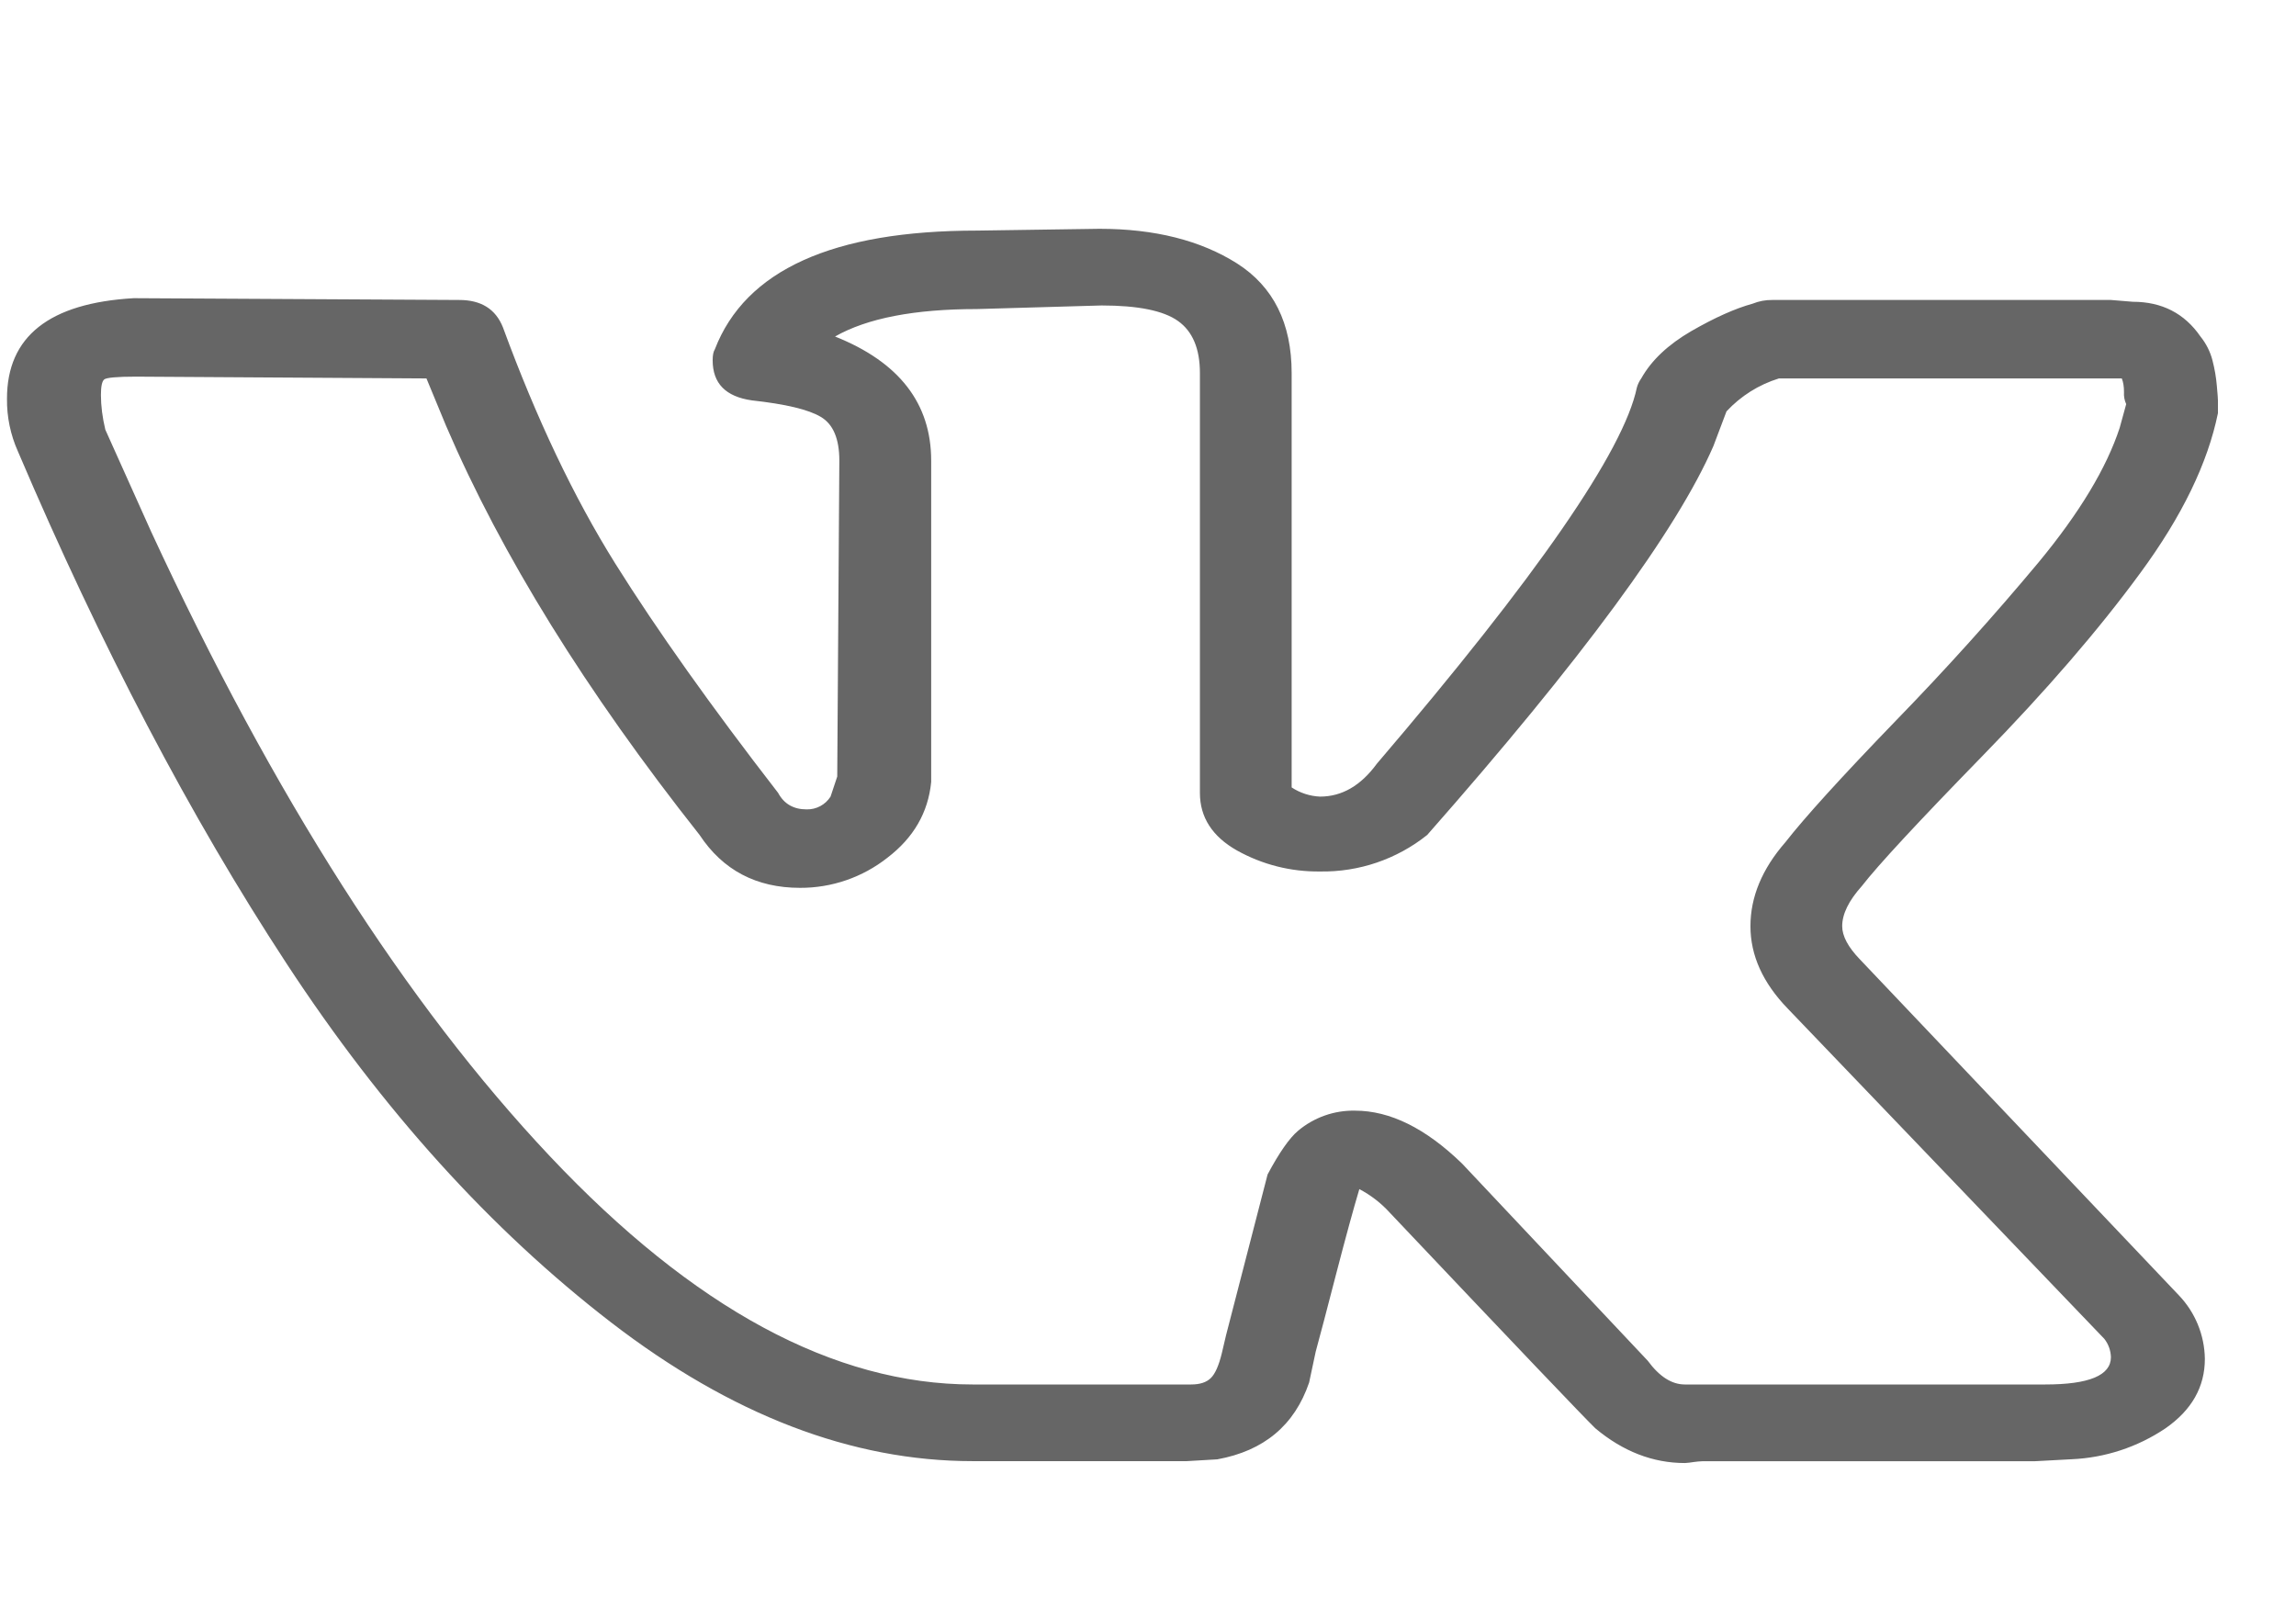
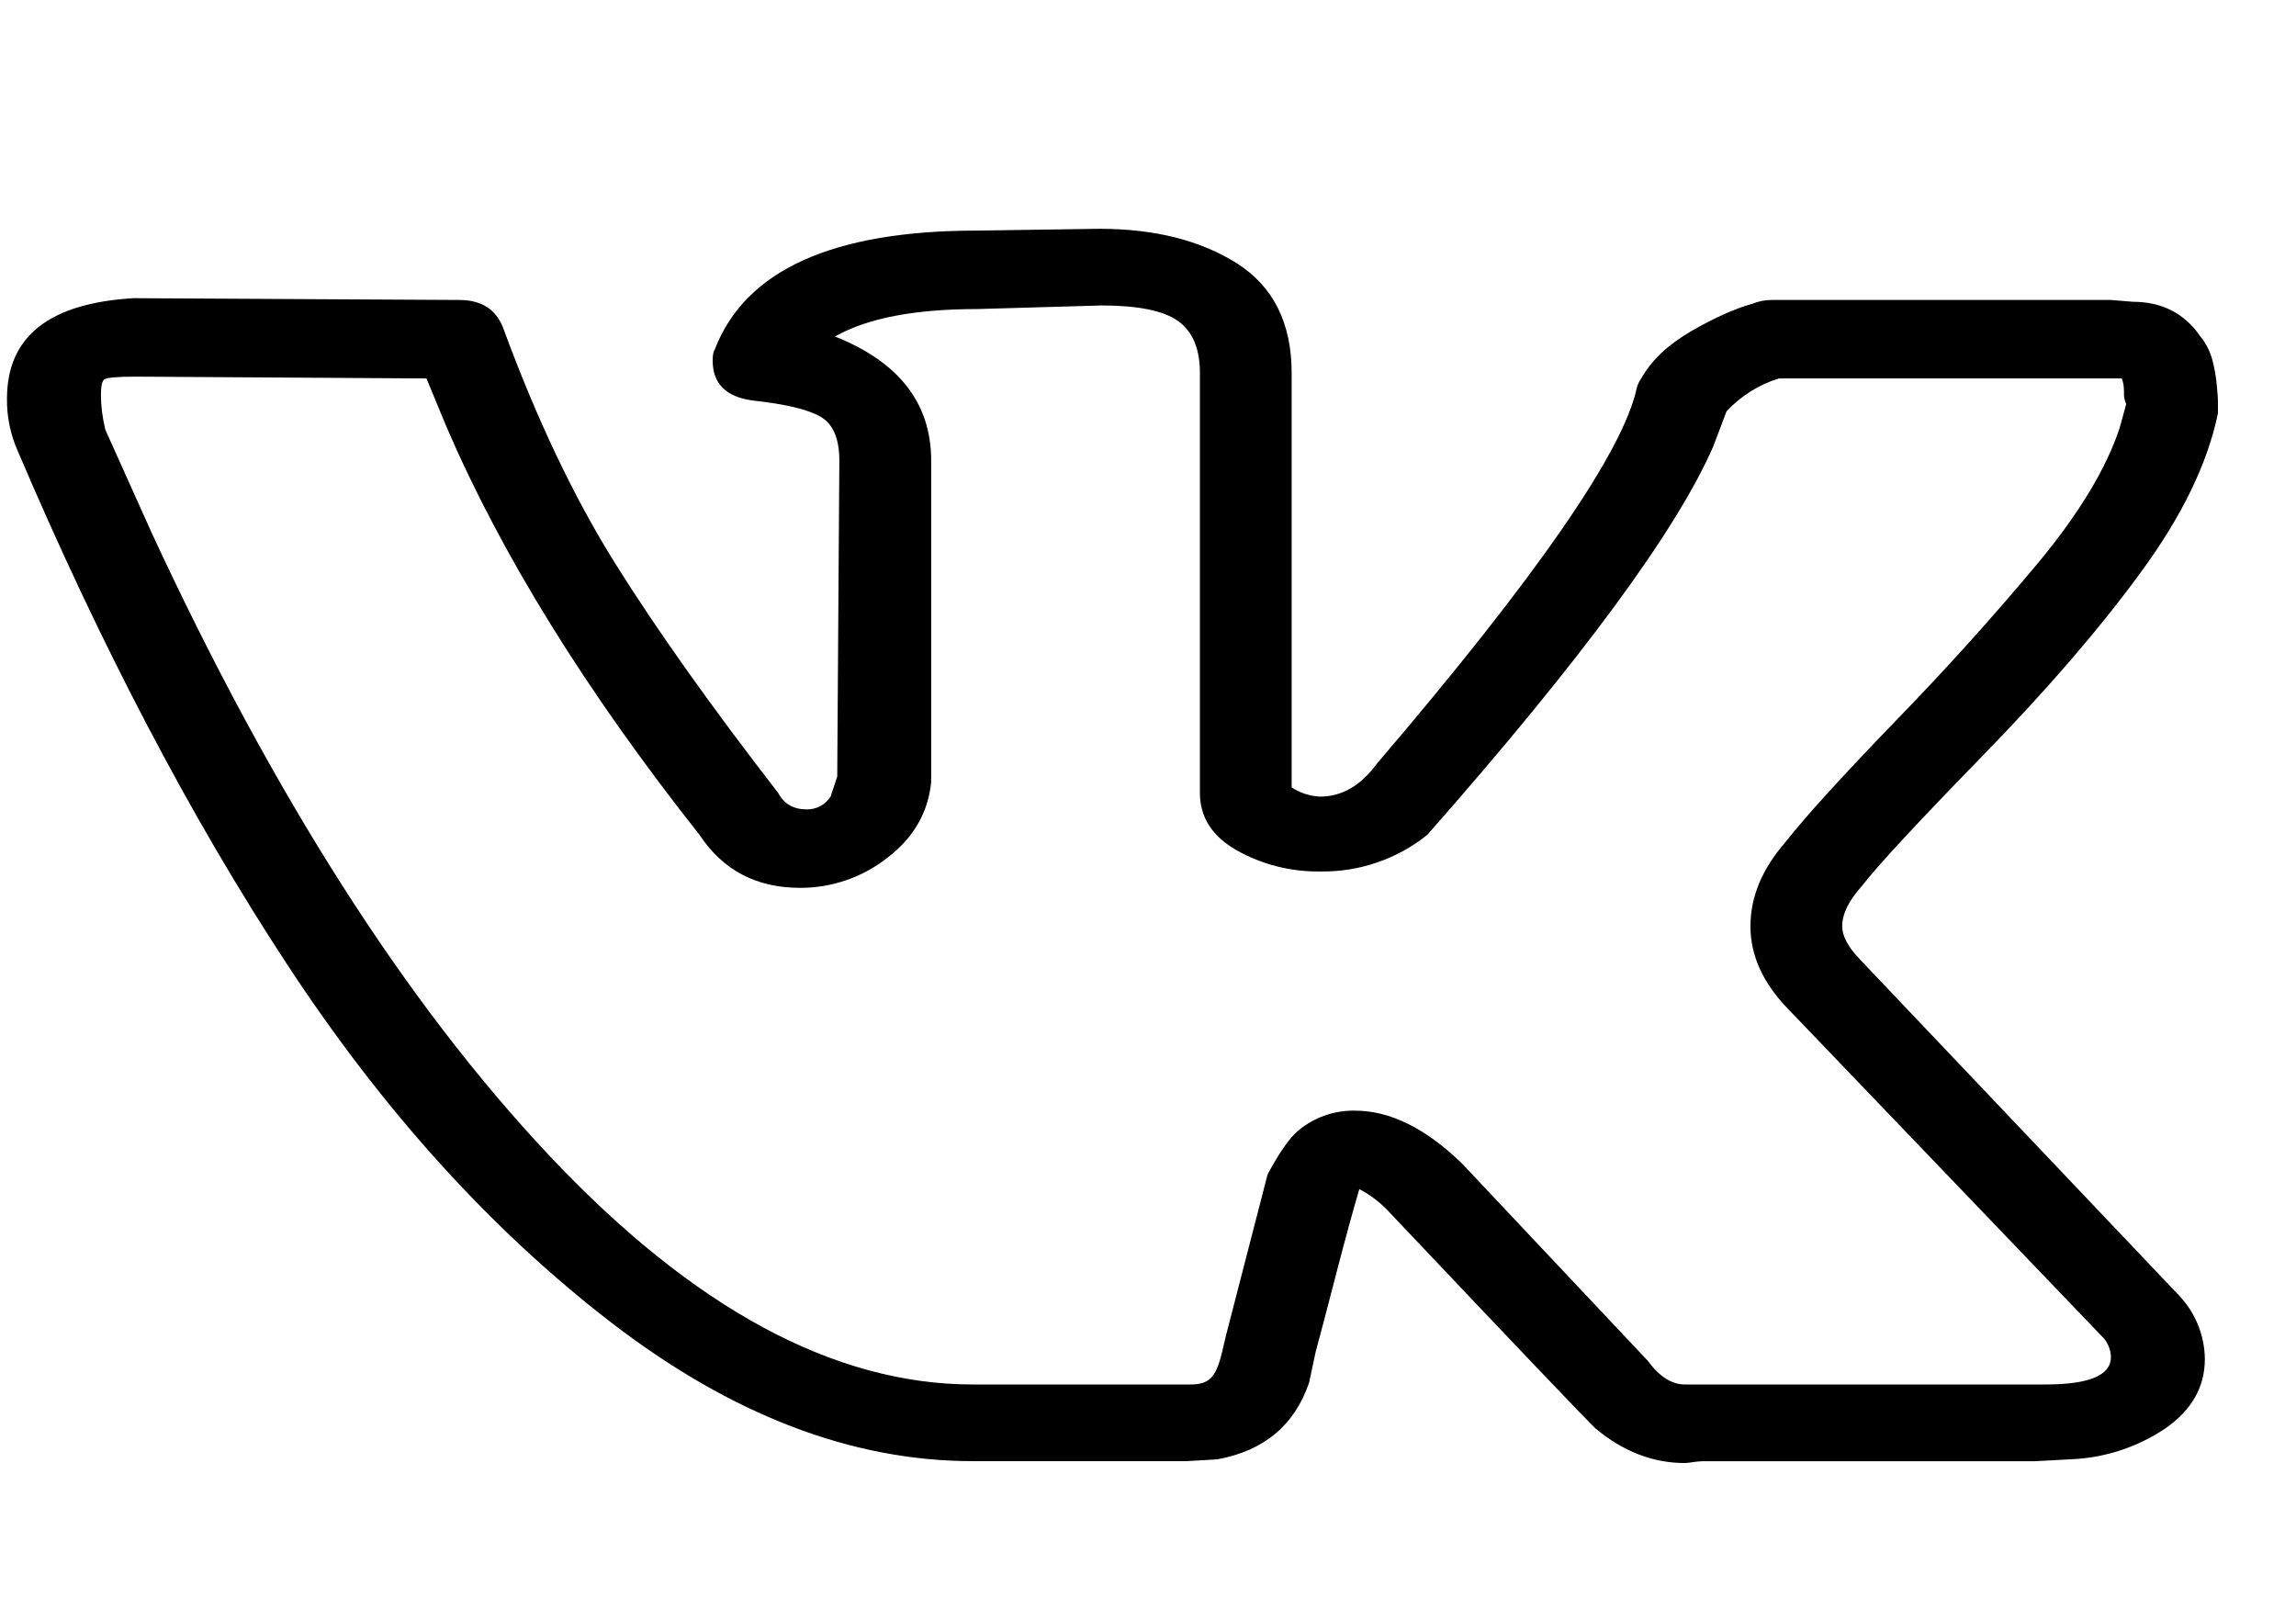
<svg xmlns="http://www.w3.org/2000/svg" width="23" height="16" viewBox="0 0 23 16">
-   <path d="M.07 3.993c0-.622.423-.957 1.27-1.006l3.26.018c.22 0 .365.091.438.274.336.915.711 1.704 1.127 2.369.416.664.96 1.43 1.63 2.295.059.11.154.165.285.165a.276.276 0 00.24-.128l.067-.201.021-3.165c0-.219-.062-.365-.186-.438-.124-.074-.353-.128-.689-.165-.263-.037-.394-.17-.394-.402 0-.05.007-.086.022-.11.306-.793 1.182-1.189 2.626-1.189l1.226-.018c.554 0 1.014.116 1.379.347.364.232.547.598.547 1.098v4.151a.562.562 0 00.284.092c.22 0 .409-.11.57-.33 1.604-1.877 2.472-3.133 2.604-3.767a.29.29 0 01.044-.092c.102-.182.27-.34.503-.475.233-.134.438-.226.613-.274a.507.507 0 01.197-.037h3.392l.219.018c.292 0 .518.116.678.348a.63.63 0 01.12.238c.022.085.037.17.044.256.008.085.011.134.011.146v.128c-.102.5-.36 1.033-.777 1.6-.415.567-.944 1.18-1.586 1.838-.642.659-1.044 1.092-1.204 1.299-.131.146-.197.28-.197.402 0 .098.058.208.175.33l3.195 3.365a.939.939 0 01.263.64c0 .28-.131.512-.394.695a1.826 1.826 0 01-.941.31l-.372.02h-3.327a.794.794 0 00-.087.008.802.802 0 01-.088.01c-.32 0-.62-.116-.897-.348-.102-.098-.788-.817-2.057-2.158a1.106 1.106 0 00-.307-.238c-.058.195-.135.475-.23.841-.094.366-.164.628-.207.787l-.066.31c-.146.427-.452.684-.92.769l-.306.018H9.743c-1.21 0-2.418-.463-3.622-1.39-1.203-.927-2.287-2.124-3.25-3.594-.963-1.469-1.86-3.18-2.691-5.13a1.254 1.254 0 01-.11-.53zM13.223 8.73a1.66 1.66 0 01-.831-.21c-.248-.14-.372-.333-.372-.577V3.737c0-.244-.073-.418-.22-.522-.145-.103-.4-.155-.765-.155l-1.248.036c-.627 0-1.101.092-1.422.275.642.256.963.67.963 1.243v3.22c-.03.304-.175.557-.438.758a1.405 1.405 0 01-.875.302c-.438 0-.774-.177-1.007-.53C5.87 6.925 5.024 5.559 4.469 4.267l-.197-.476-2.91-.018c-.19 0-.296.01-.318.028-.022.018-.033.07-.033.155 0 .11.015.226.044.348l.46 1.024c1.225 2.646 2.556 4.73 3.994 6.255 1.437 1.524 2.848 2.286 4.234 2.286h2.189c.088 0 .153-.021.197-.064.044-.043.08-.125.11-.247l.043-.183.416-1.61c.117-.219.219-.365.306-.438a.86.86 0 01.57-.201c.35 0 .707.176 1.072.53l1.86 1.975c.117.159.24.238.372.238h3.611c.438 0 .657-.091.657-.274a.312.312 0 00-.066-.183l-3.173-3.31c-.248-.257-.372-.531-.372-.824 0-.292.116-.573.35-.841.19-.244.558-.65 1.105-1.216a28.203 28.203 0 001.434-1.591c.408-.494.678-.942.81-1.345l.065-.237a.243.243 0 01-.022-.12c0-.054-.007-.1-.022-.137H17.82a1.199 1.199 0 00-.525.33l-.131.347c-.365.841-1.32 2.14-2.867 3.896a1.672 1.672 0 01-1.073.366z" fill="#666" />
+   <path d="M.07 3.993c0-.622.423-.957 1.27-1.006l3.26.018c.22 0 .365.091.438.274.336.915.711 1.704 1.127 2.369.416.664.96 1.43 1.63 2.295.059.11.154.165.285.165a.276.276 0 00.24-.128l.067-.201.021-3.165c0-.219-.062-.365-.186-.438-.124-.074-.353-.128-.689-.165-.263-.037-.394-.17-.394-.402 0-.05.007-.086.022-.11.306-.793 1.182-1.189 2.626-1.189l1.226-.018c.554 0 1.014.116 1.379.347.364.232.547.598.547 1.098v4.151a.562.562 0 00.284.092c.22 0 .409-.11.57-.33 1.604-1.877 2.472-3.133 2.604-3.767a.29.29 0 01.044-.092c.102-.182.27-.34.503-.475.233-.134.438-.226.613-.274a.507.507 0 01.197-.037h3.392l.219.018c.292 0 .518.116.678.348a.63.63 0 01.12.238c.022.085.037.17.044.256.008.085.011.134.011.146v.128c-.102.5-.36 1.033-.777 1.6-.415.567-.944 1.18-1.586 1.838-.642.659-1.044 1.092-1.204 1.299-.131.146-.197.28-.197.402 0 .098.058.208.175.33l3.195 3.365a.939.939 0 01.263.64c0 .28-.131.512-.394.695a1.826 1.826 0 01-.941.31l-.372.02h-3.327a.794.794 0 00-.087.008.802.802 0 01-.088.01c-.32 0-.62-.116-.897-.348-.102-.098-.788-.817-2.057-2.158a1.106 1.106 0 00-.307-.238c-.058.195-.135.475-.23.841-.094.366-.164.628-.207.787l-.066.31c-.146.427-.452.684-.92.769l-.306.018H9.743c-1.21 0-2.418-.463-3.622-1.39-1.203-.927-2.287-2.124-3.25-3.594-.963-1.469-1.86-3.18-2.691-5.13a1.254 1.254 0 01-.11-.53zM13.223 8.73a1.66 1.66 0 01-.831-.21c-.248-.14-.372-.333-.372-.577V3.737c0-.244-.073-.418-.22-.522-.145-.103-.4-.155-.765-.155l-1.248.036c-.627 0-1.101.092-1.422.275.642.256.963.67.963 1.243v3.22c-.03.304-.175.557-.438.758a1.405 1.405 0 01-.875.302c-.438 0-.774-.177-1.007-.53C5.87 6.925 5.024 5.559 4.469 4.267l-.197-.476-2.91-.018c-.19 0-.296.01-.318.028-.022.018-.033.07-.033.155 0 .11.015.226.044.348l.46 1.024c1.225 2.646 2.556 4.73 3.994 6.255 1.437 1.524 2.848 2.286 4.234 2.286h2.189c.088 0 .153-.021.197-.064.044-.043.08-.125.11-.247l.043-.183.416-1.61c.117-.219.219-.365.306-.438a.86.86 0 01.57-.201c.35 0 .707.176 1.072.53l1.86 1.975c.117.159.24.238.372.238h3.611c.438 0 .657-.091.657-.274a.312.312 0 00-.066-.183l-3.173-3.31c-.248-.257-.372-.531-.372-.824 0-.292.116-.573.35-.841.19-.244.558-.65 1.105-1.216a28.203 28.203 0 001.434-1.591c.408-.494.678-.942.81-1.345l.065-.237a.243.243 0 01-.022-.12c0-.054-.007-.1-.022-.137H17.82a1.199 1.199 0 00-.525.33l-.131.347c-.365.841-1.32 2.14-2.867 3.896a1.672 1.672 0 01-1.073.366z" />
</svg>
